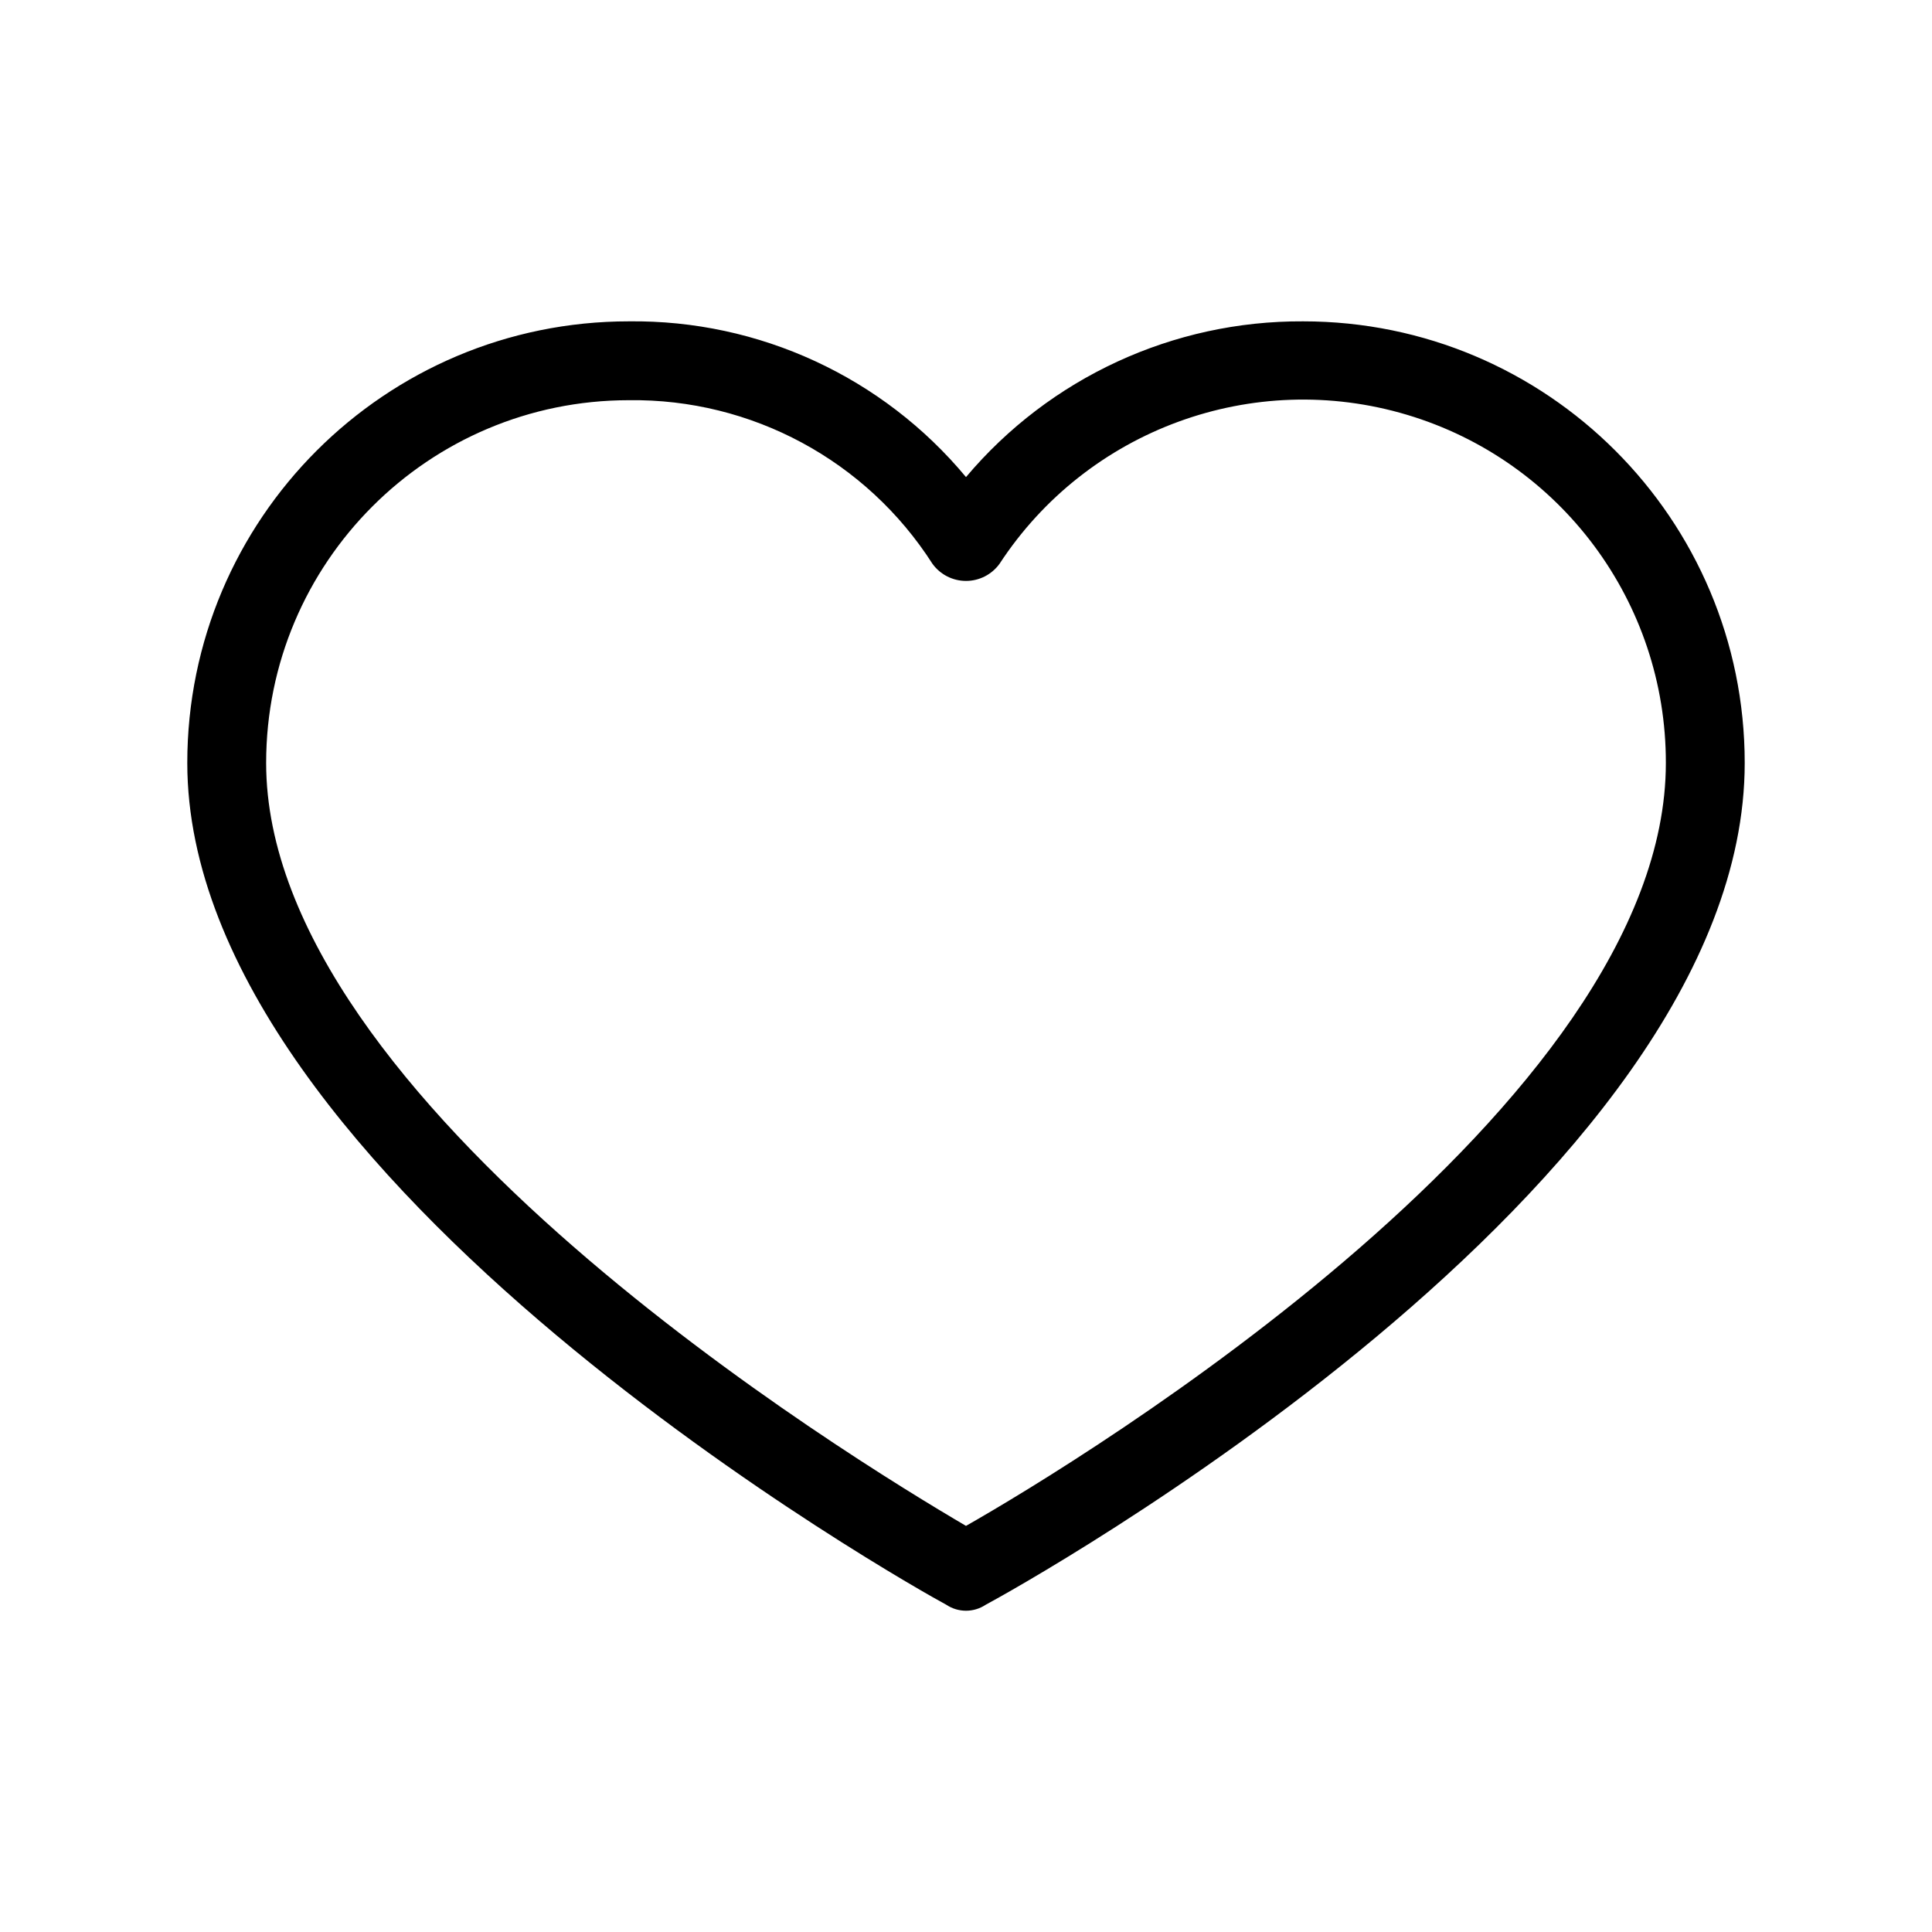
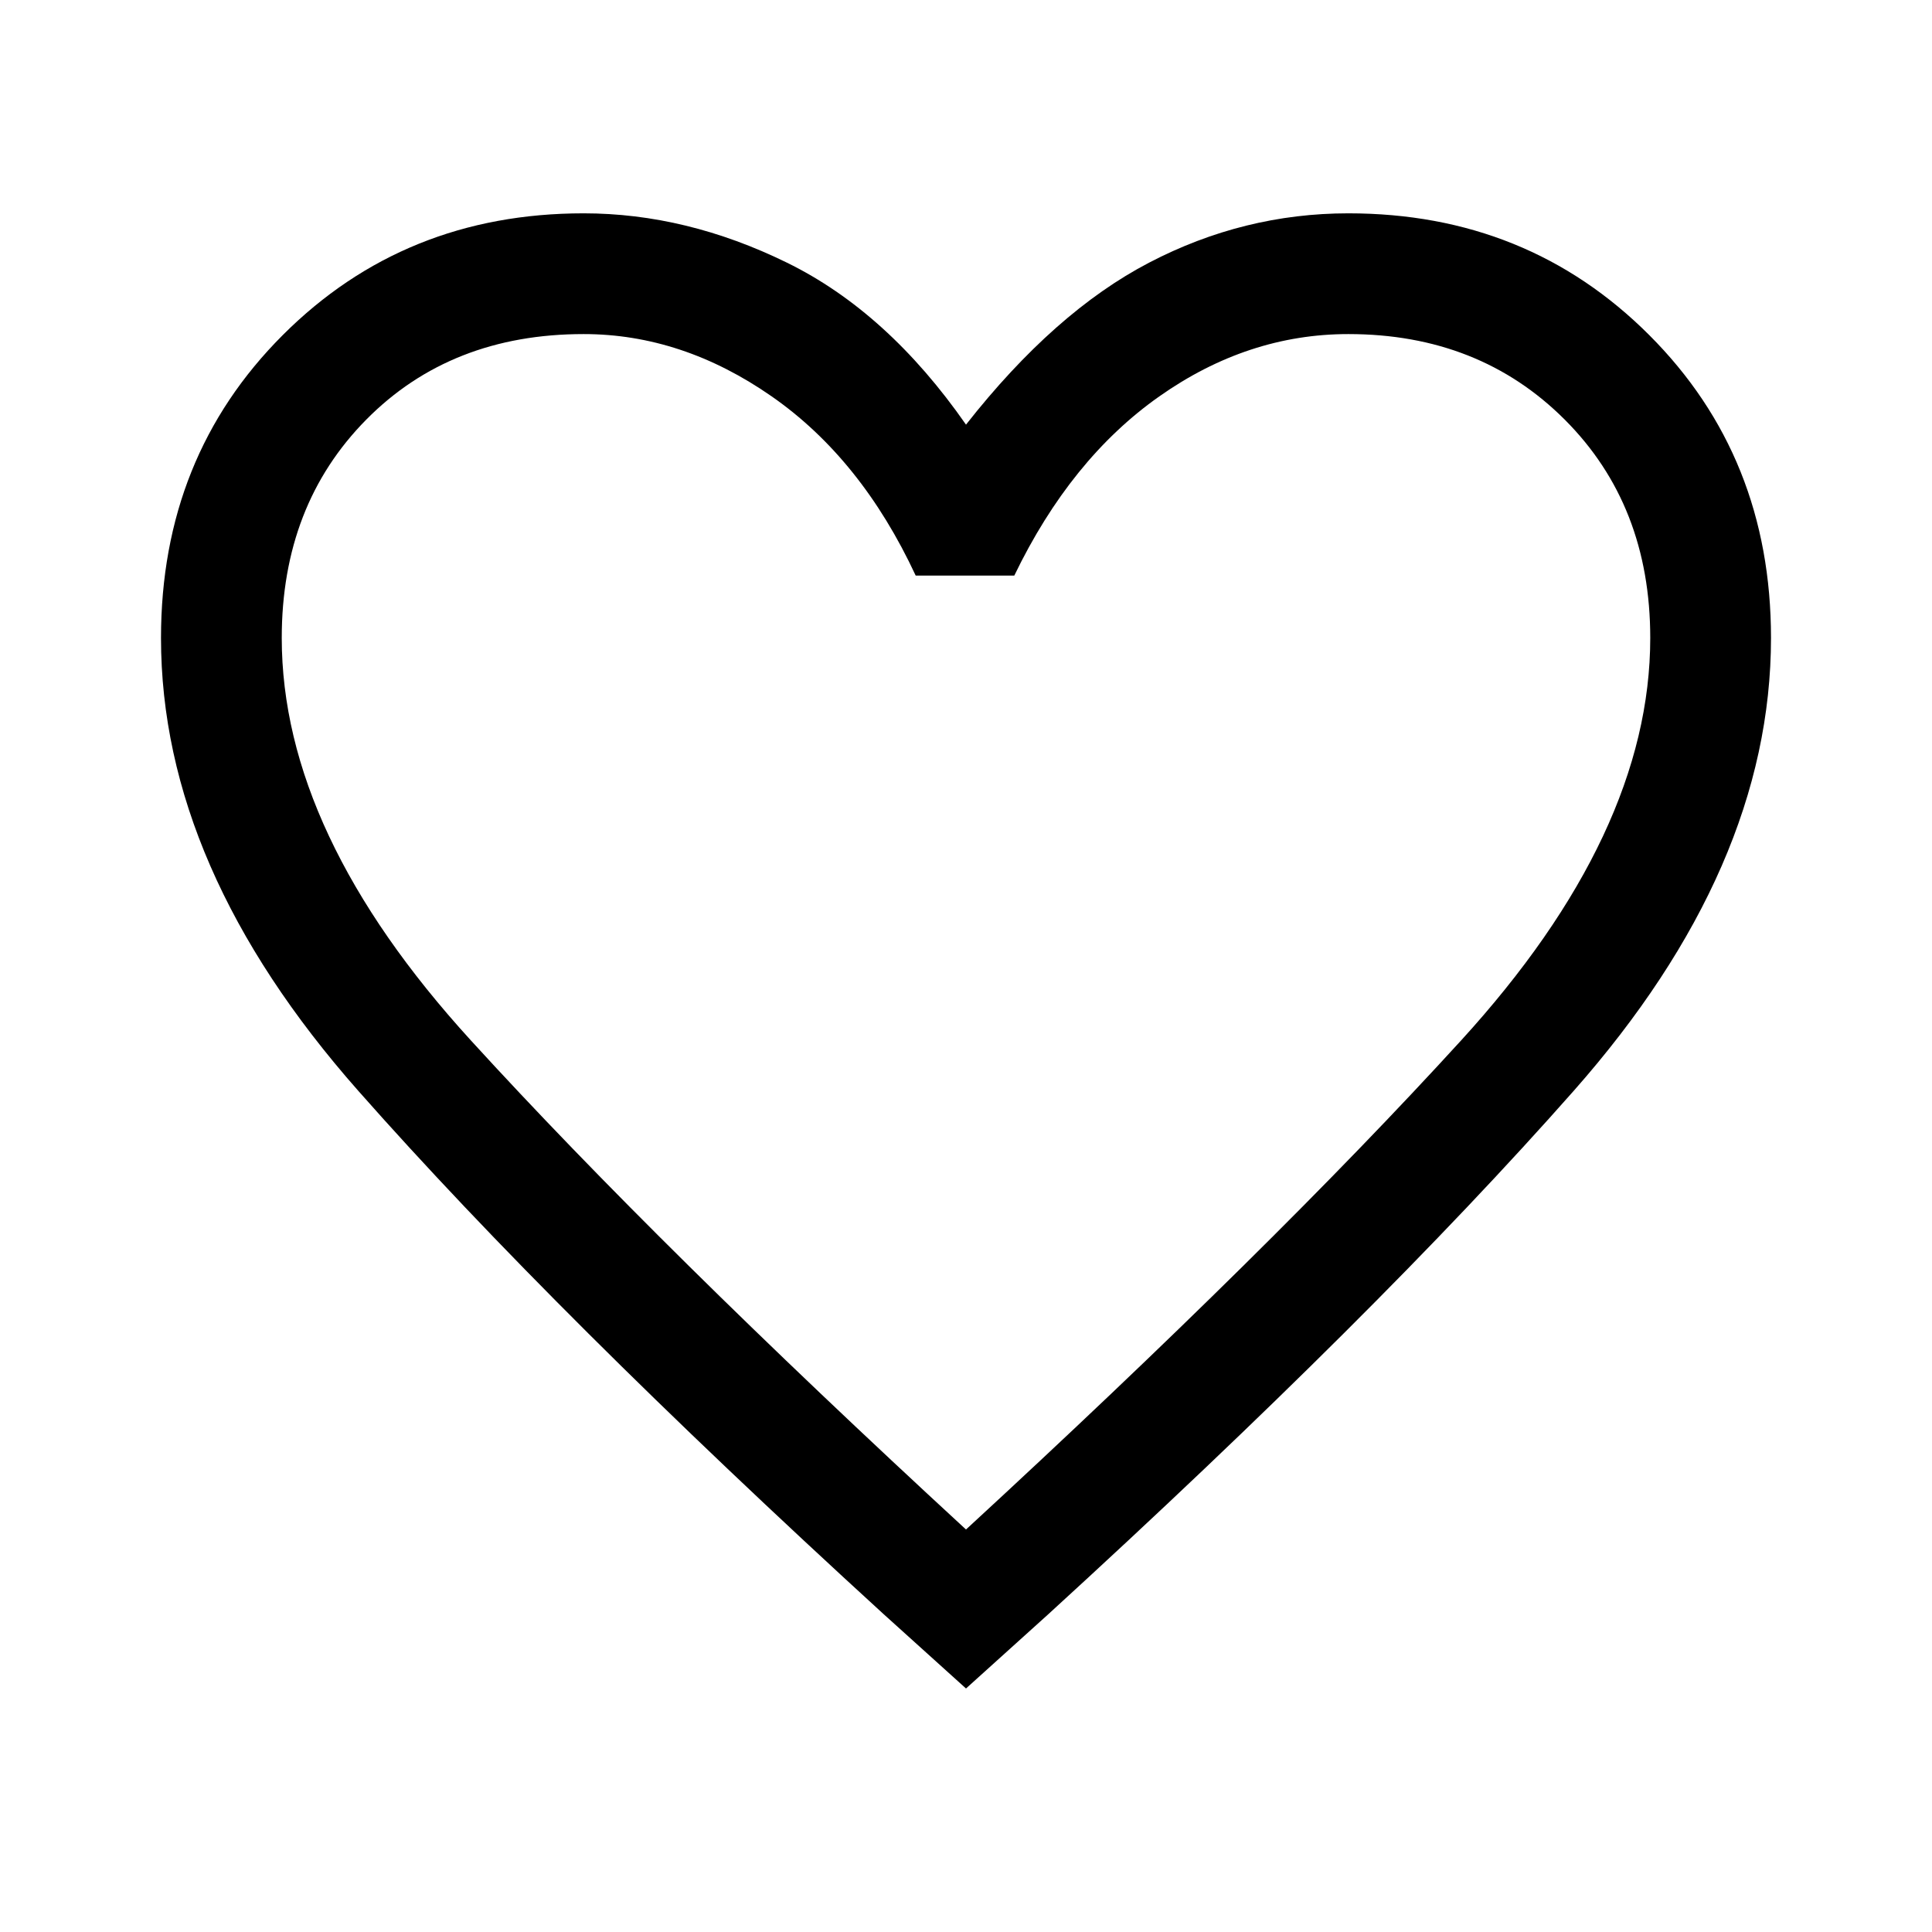
- <svg xmlns="http://www.w3.org/2000/svg" data-name="Layer 1" viewBox="0 0 98 98">
-   <g data-name="&lt;Group&gt;">
-     <path d="M66.1,16.3A22.2,22.2,0,0,0,49,24.2a21.9,21.9,0,0,0-17.1-7.9A22.4,22.4,0,0,0,9.5,38.7c0,21.2,37,41.9,38.5,42.7a1.8,1.8,0,0,0,2,0c1.5-.8,38.5-21.2,38.5-42.7A22.4,22.4,0,0,0,66.1,16.3ZM49,77.4C43.2,74,13.5,55.9,13.5,38.7A18.4,18.4,0,0,1,31.9,20.3a18,18,0,0,1,15.4,8.3,2.1,2.1,0,0,0,3.4,0A18.4,18.4,0,0,1,84.5,38.7C84.5,56.1,54.8,74.1,49,77.4Z" data-name="&lt;Compound Path&gt;" />
-   </g>
+ <svg xmlns="http://www.w3.org/2000/svg" height="48" width="48">
+   <path d="M24 41.95 21.95 40.1Q13.8 32.65 8.9 27.1Q4 21.55 4 15.85Q4 11.35 7.025 8.325Q10.05 5.3 14.5 5.3Q17.05 5.3 19.55 6.525Q22.05 7.75 24 10.55Q26.2 7.75 28.55 6.525Q30.9 5.3 33.5 5.3Q37.95 5.3 40.975 8.325Q44 11.35 44 15.85Q44 21.55 39.1 27.1Q34.2 32.65 26.05 40.1ZM24 23.15Q24 23.15 24 23.15Q24 23.15 24 23.15Q24 23.15 24 23.15Q24 23.15 24 23.15Q24 23.15 24 23.15Q24 23.15 24 23.15Q24 23.15 24 23.15Q24 23.15 24 23.15Q24 23.15 24 23.15Q24 23.15 24 23.15Q24 23.15 24 23.15Q24 23.15 24 23.15ZM24 38Q31.6 31 36.3 25.85Q41 20.7 41 15.85Q41 12.55 38.875 10.425Q36.75 8.3 33.5 8.3Q31 8.3 28.8 9.85Q26.6 11.4 25.2 14.3H22.75Q21.4 11.4 19.175 9.85Q16.95 8.3 14.5 8.3Q11.2 8.3 9.1 10.425Q7 12.55 7 15.85Q7 20.7 11.7 25.85Q16.4 31 24 38Z" />
</svg>
